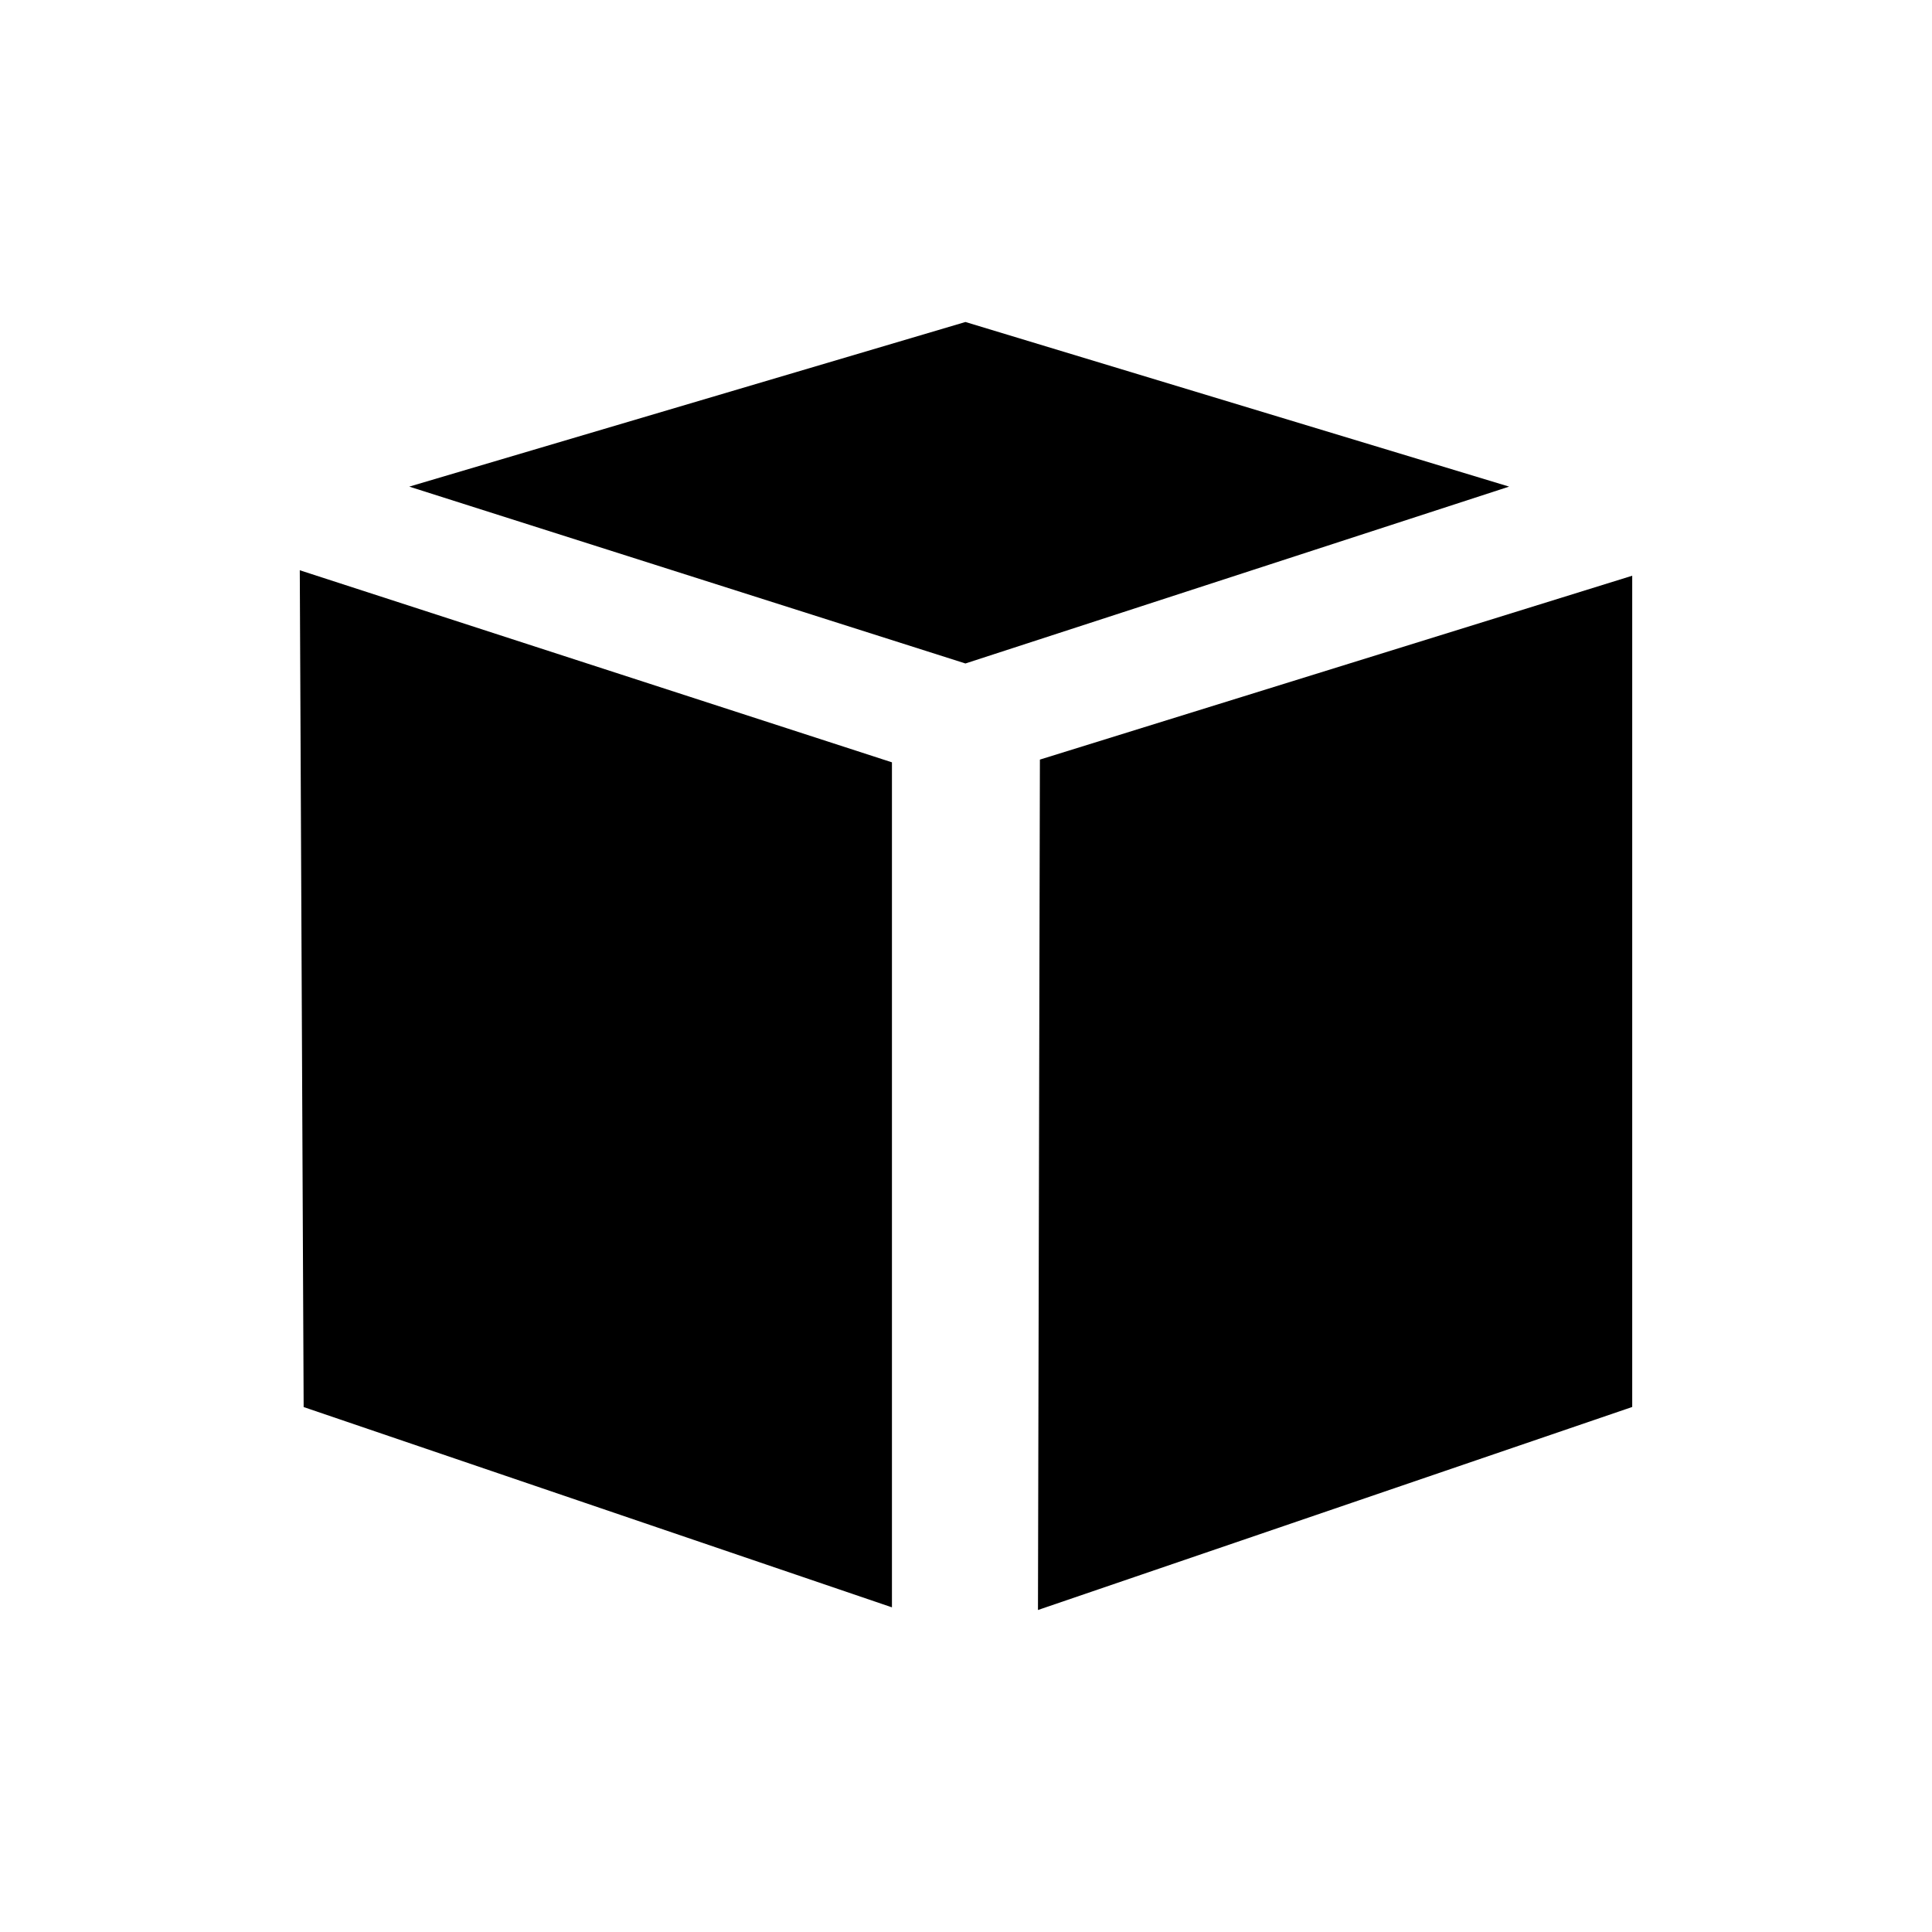
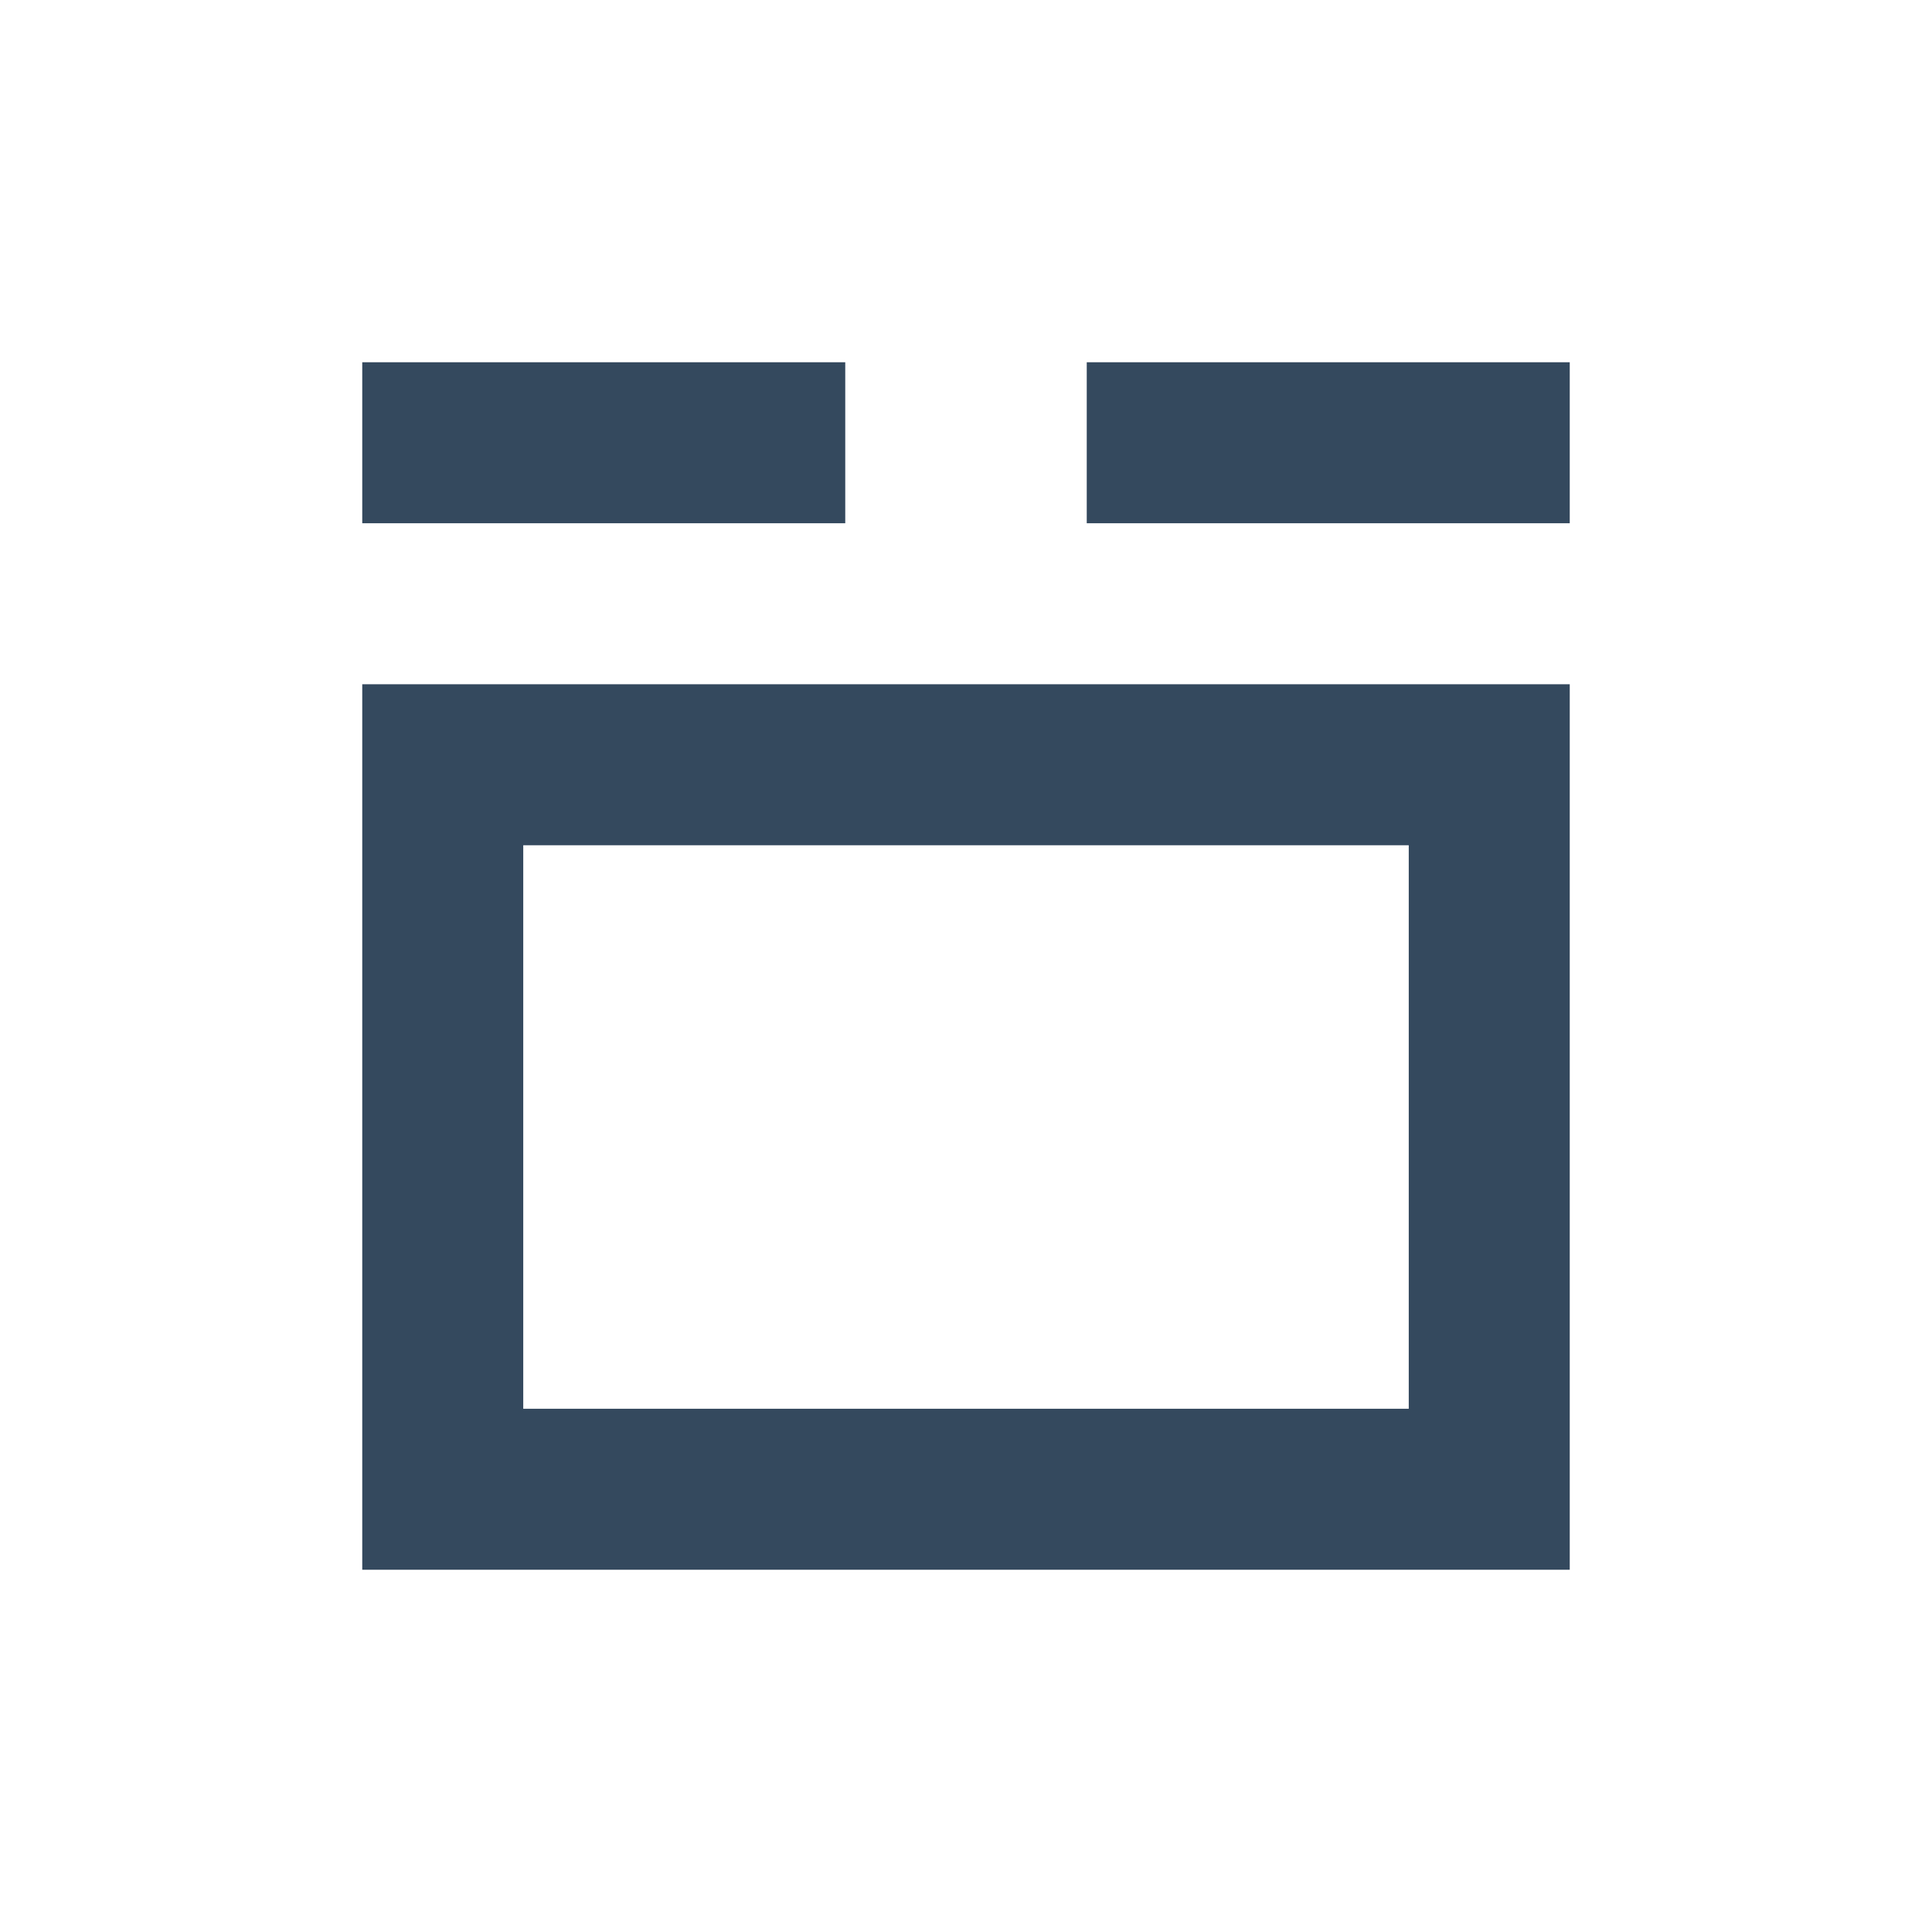
<svg xmlns="http://www.w3.org/2000/svg" width="24" height="24" id="svg2" version="1.1">
  <defs id="defs4" />
  <g id="layer1" transform="translate(0,-1028.362)">
-     <path id="path818" d="m 11.993,1036.604 6.754,-2.197 -6.754,-2.045 -6.909,2.045 m 7.81,13.955 7.382,-2.522 0,-10.326 -7.358,2.284 m -9.194,-2.352 7.356,2.386 0,10.497 -7.308,-2.488" style="fill:#000000;fill-opacity:1;stroke-width:0.2;stroke-linejoin:round" />
+     <path style="fill:#34495e;stroke:none;fill-opacity:1" d="M 4.5 8.5 L 4.5 19.5 L 19.5 19.5 L 19.5 8.5 L 4.5 8.5 z M 6.5 10.5 L 17.5 10.5 L 17.5 17.5 L 6.5 17.5 L 6.5 10.5 z " transform="translate(0,1028.362)" id="rect3260" />
+     <rect style="fill:none;fill-opacity:1;fill-rule:evenodd;stroke:none" id="rect3272" width="2" height="2" x="11" y="1045.862" ry="1" />
+     <rect ry="1" y="1041.953" x="4.5" height="2" width="2" id="rect3276" style="fill:none;fill-opacity:1;fill-rule:evenodd;stroke:none" />
+     <rect style="fill:none;fill-opacity:1;fill-rule:evenodd;stroke:none" id="rect3278" width="2" height="2" x="17.5" y="1041.953" ry="1" />
+     <rect ry="2" y="1032.862" x="10" height="4" width="4" id="rect3280" style="fill:none;fill-opacity:1;fill-rule:evenodd;stroke:none" />
+     <rect ry="1" y="1036.862" x="11" height="2" width="2" id="rect3282" style="fill:none;fill-opacity:1;fill-rule:evenodd;stroke:none" />
+     <rect style="fill:#34495e;fill-opacity:1;fill-rule:evenodd;stroke:none" id="rect3284" width="6" height="2" x="4.5" y="1032.862" ry="0" />
+     <rect ry="0" y="1032.862" x="13.5" height="2" width="6" id="rect3286" style="fill:#34495e;fill-opacity:1;fill-rule:evenodd;stroke:none" />
  </g>
</svg>
